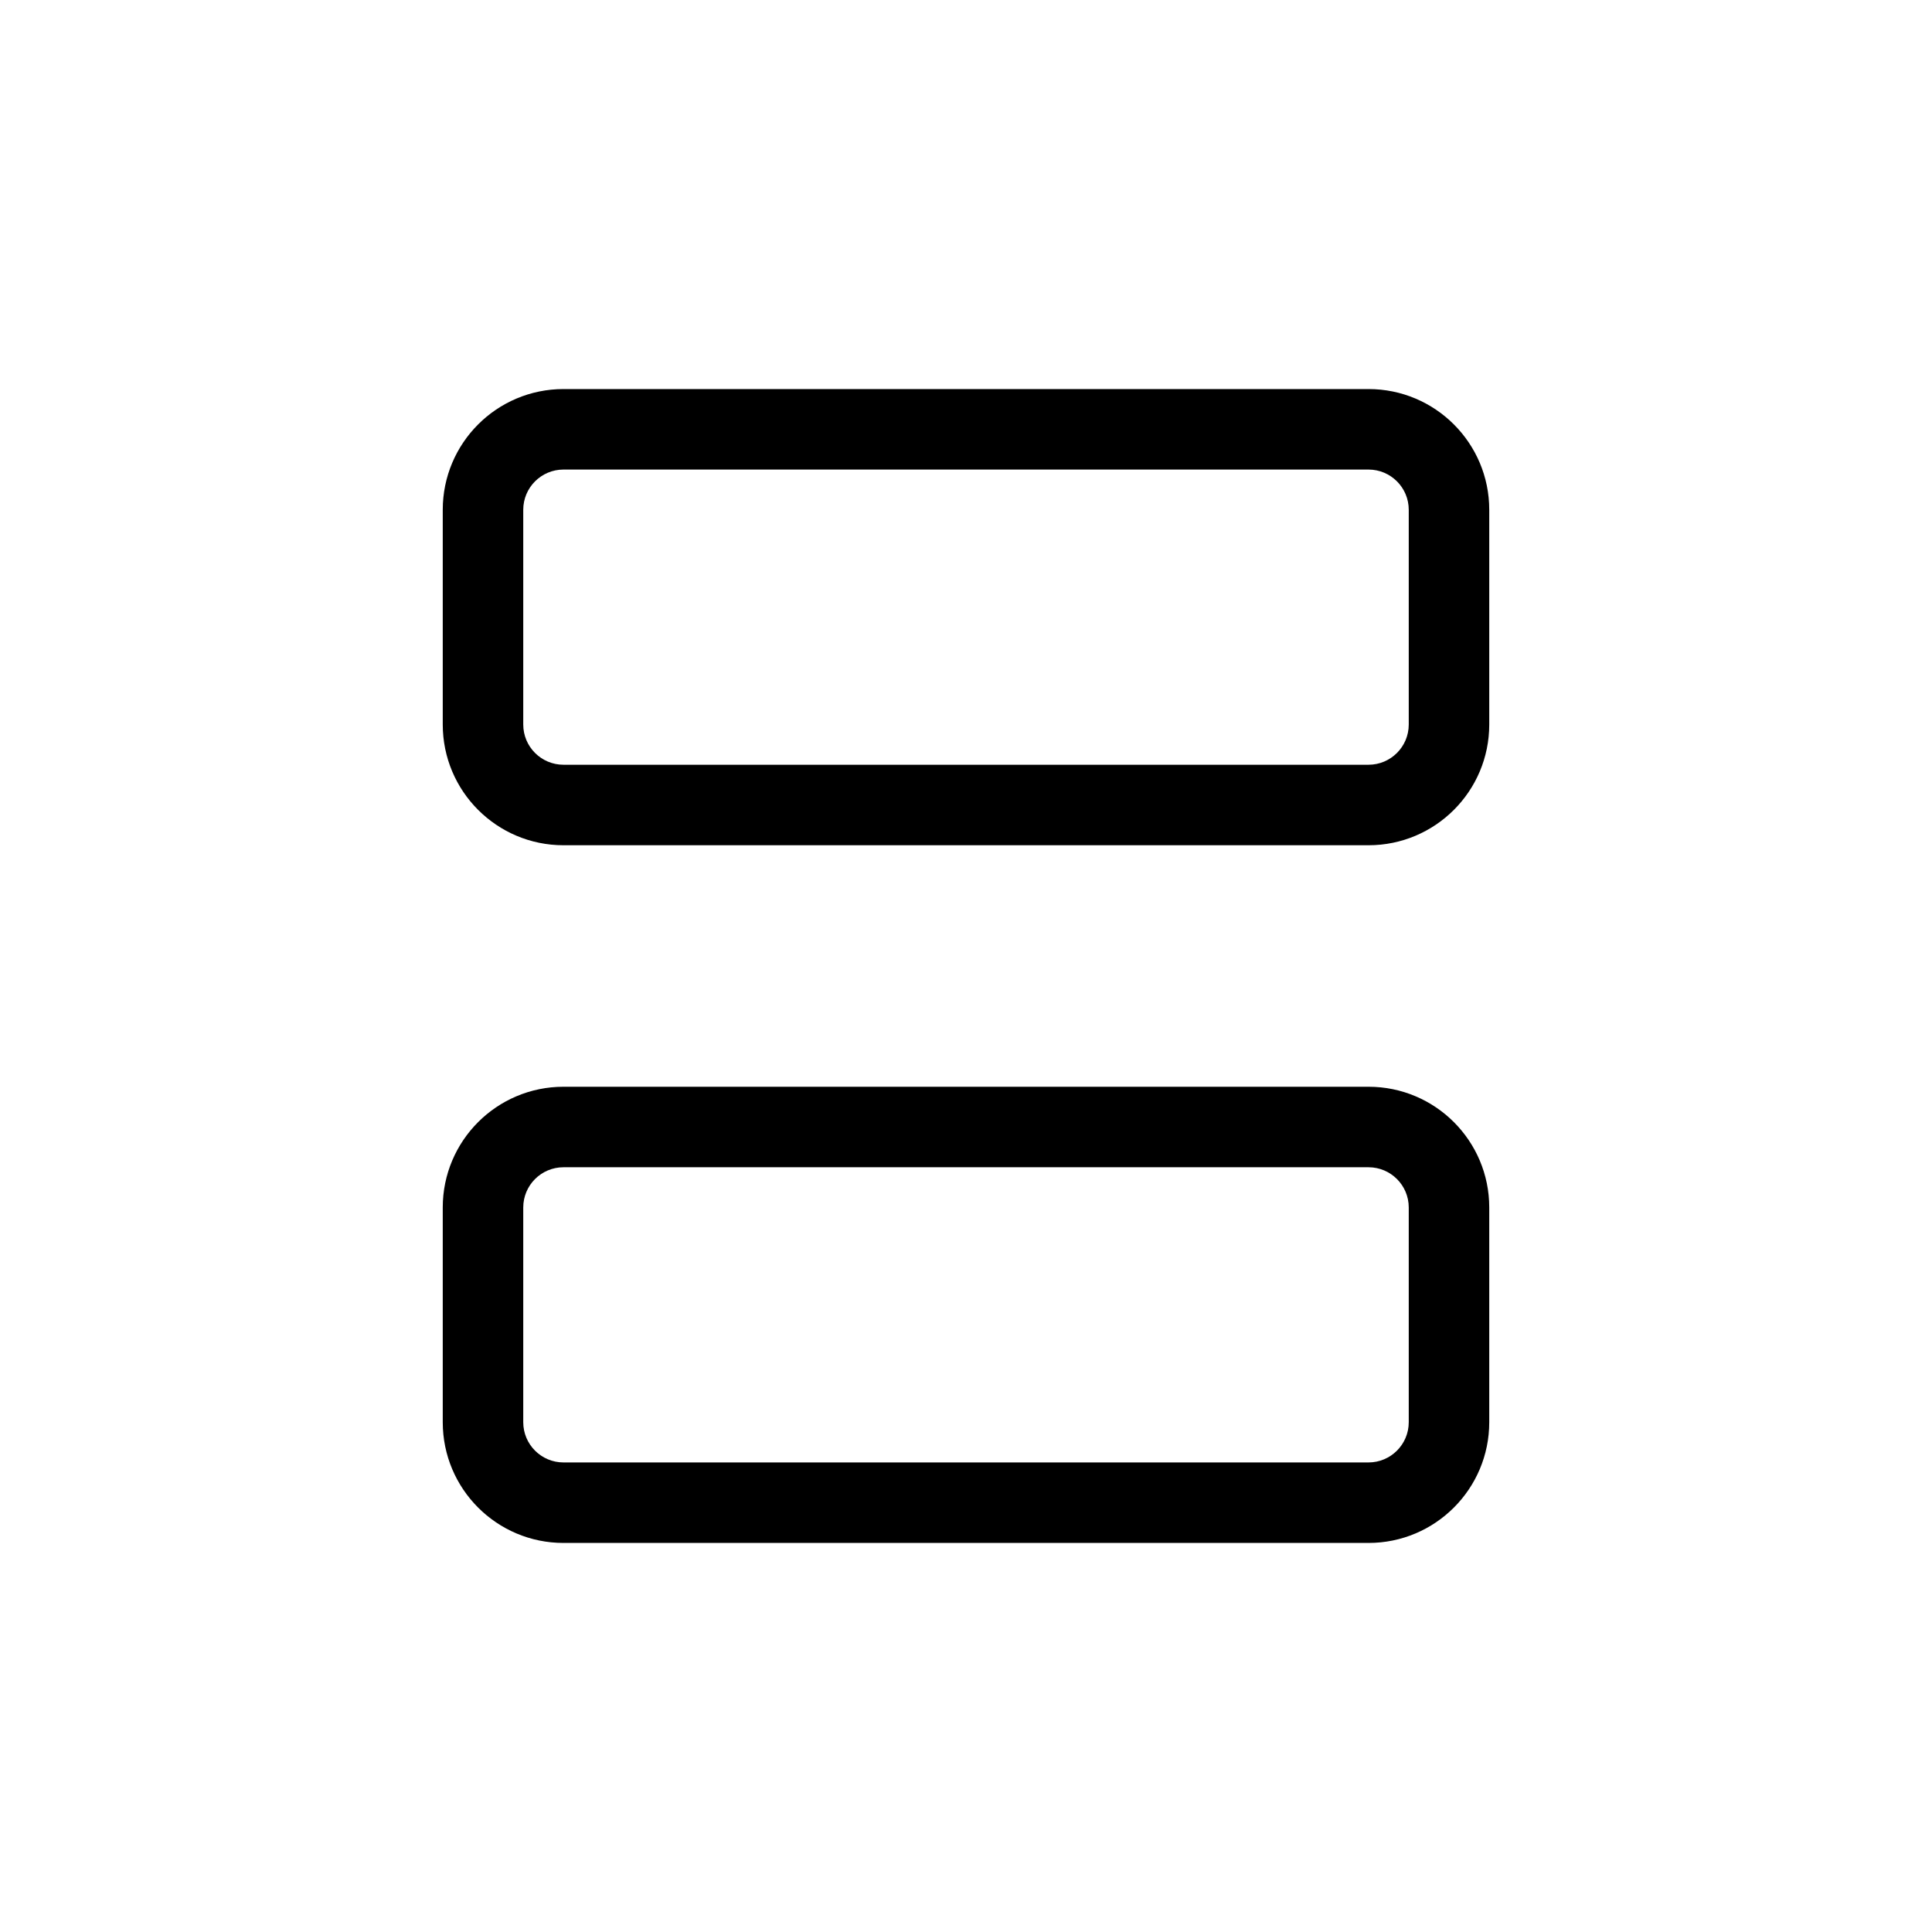
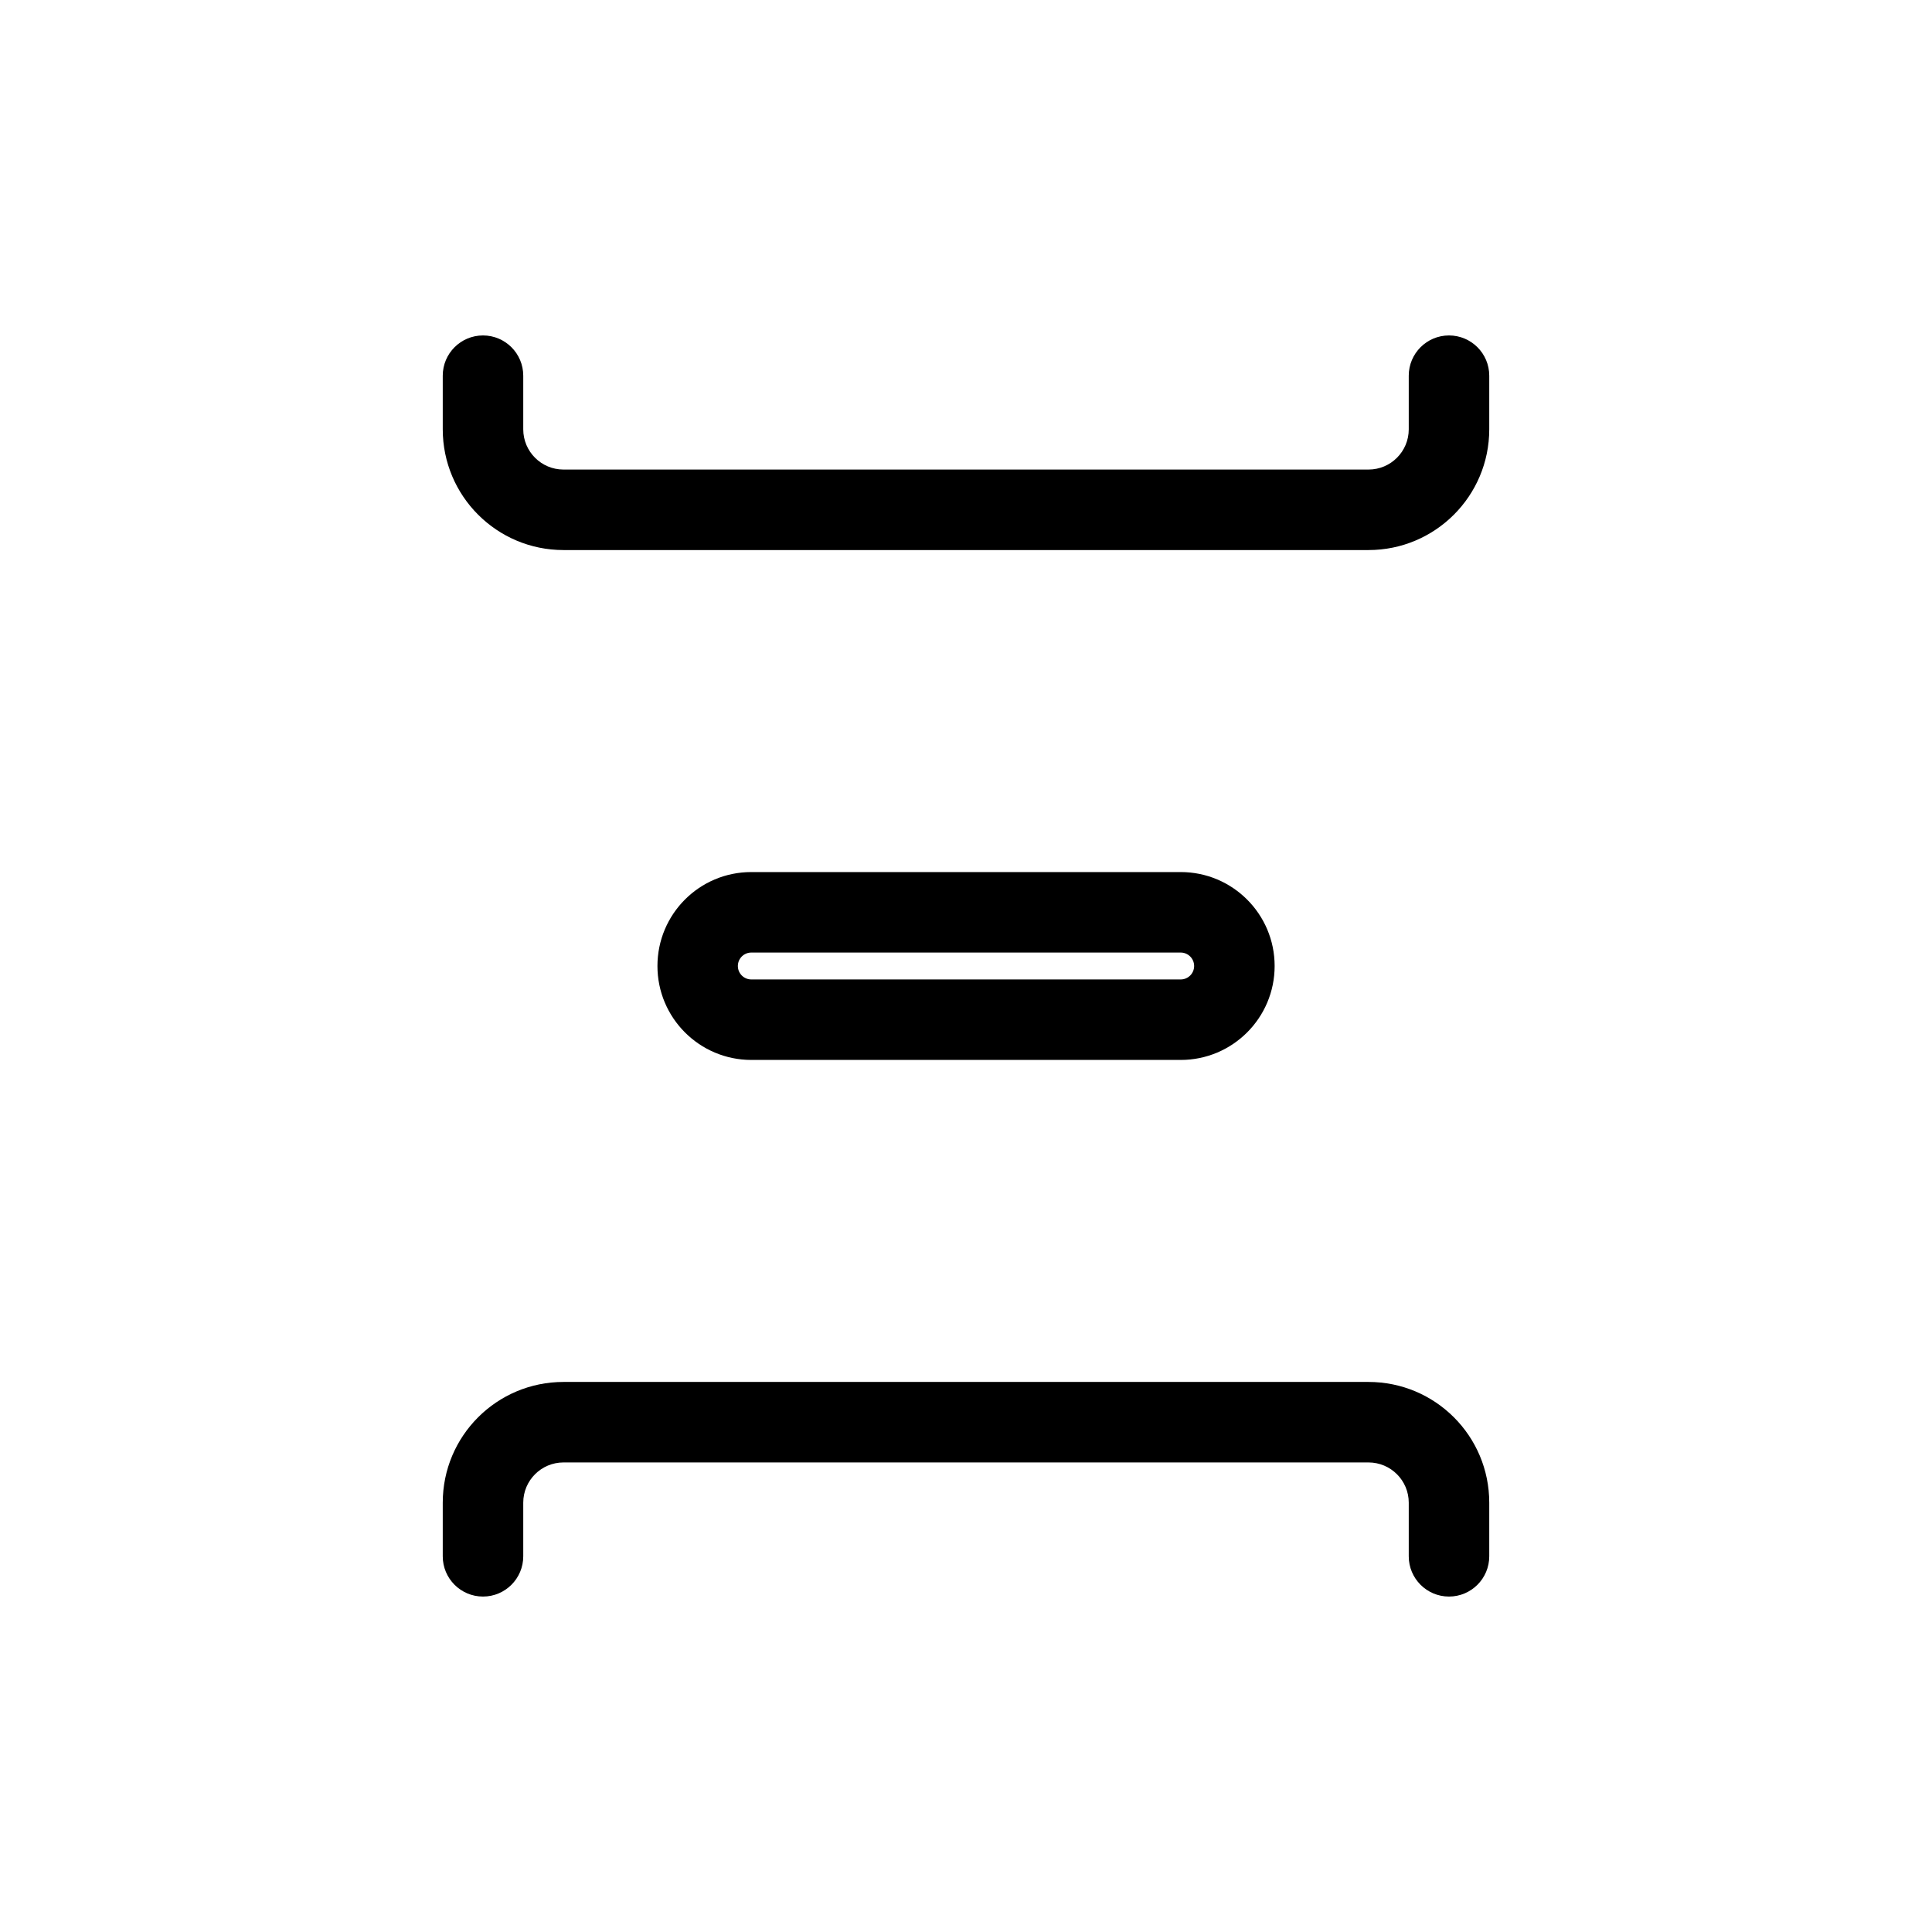
<svg xmlns="http://www.w3.org/2000/svg" width="24" height="24" fill="none" viewBox="0 0 24 24">
-   <path fill="#000" fill-rule="evenodd" d="M5.5 6.333a1.5 1.5 0 0 1 1.5-1.5h10a1.5 1.5 0 0 1 1.5 1.5V9a1.5 1.5 0 0 1-1.5 1.5H7A1.5 1.5 0 0 1 5.5 9V6.333Zm1.5-.5a.5.5 0 0 0-.5.5V9a.5.5 0 0 0 .5.5h10a.5.5 0 0 0 .5-.5V6.333a.5.5 0 0 0-.5-.5H7ZM5.5 15A1.5 1.5 0 0 1 7 13.5h10a1.5 1.5 0 0 1 1.5 1.5v2.667a1.5 1.5 0 0 1-1.5 1.5H7a1.5 1.5 0 0 1-1.5-1.5V15Zm1.5-.5a.5.5 0 0 0-.5.5v2.667a.5.5 0 0 0 .5.5h10a.5.5 0 0 0 .5-.5V15a.5.5 0 0 0-.5-.5H7Z" clip-rule="evenodd" />
+   <path fill="#000" fill-rule="evenodd" d="M6 4.167a.5.5 0 0 1 .5.5v.666a.5.5 0 0 0 .5.5h10a.5.5 0 0 0 .5-.5v-.666a.5.5 0 0 1 1 0v.666a1.5 1.5 0 0 1-1.5 1.5H7a1.5 1.5 0 0 1-1.5-1.5v-.666a.5.5 0 0 1 .5-.5ZM8.167 12c0-.643.52-1.167 1.166-1.167h5.334a1.167 1.167 0 0 1 0 2.334H9.333A1.167 1.167 0 0 1 8.167 12Zm1.166-.167a.167.167 0 0 0 0 .334h5.334a.167.167 0 0 0 0-.334H9.333ZM5.5 18.667c0-.83.672-1.5 1.5-1.5h10c.828 0 1.5.67 1.5 1.5v.666a.5.5 0 0 1-1 0v-.666a.5.5 0 0 0-.5-.5H7a.5.5 0 0 0-.5.5v.666a.5.5 0 0 1-1 0v-.666Z" clip-rule="evenodd" />
</svg>
